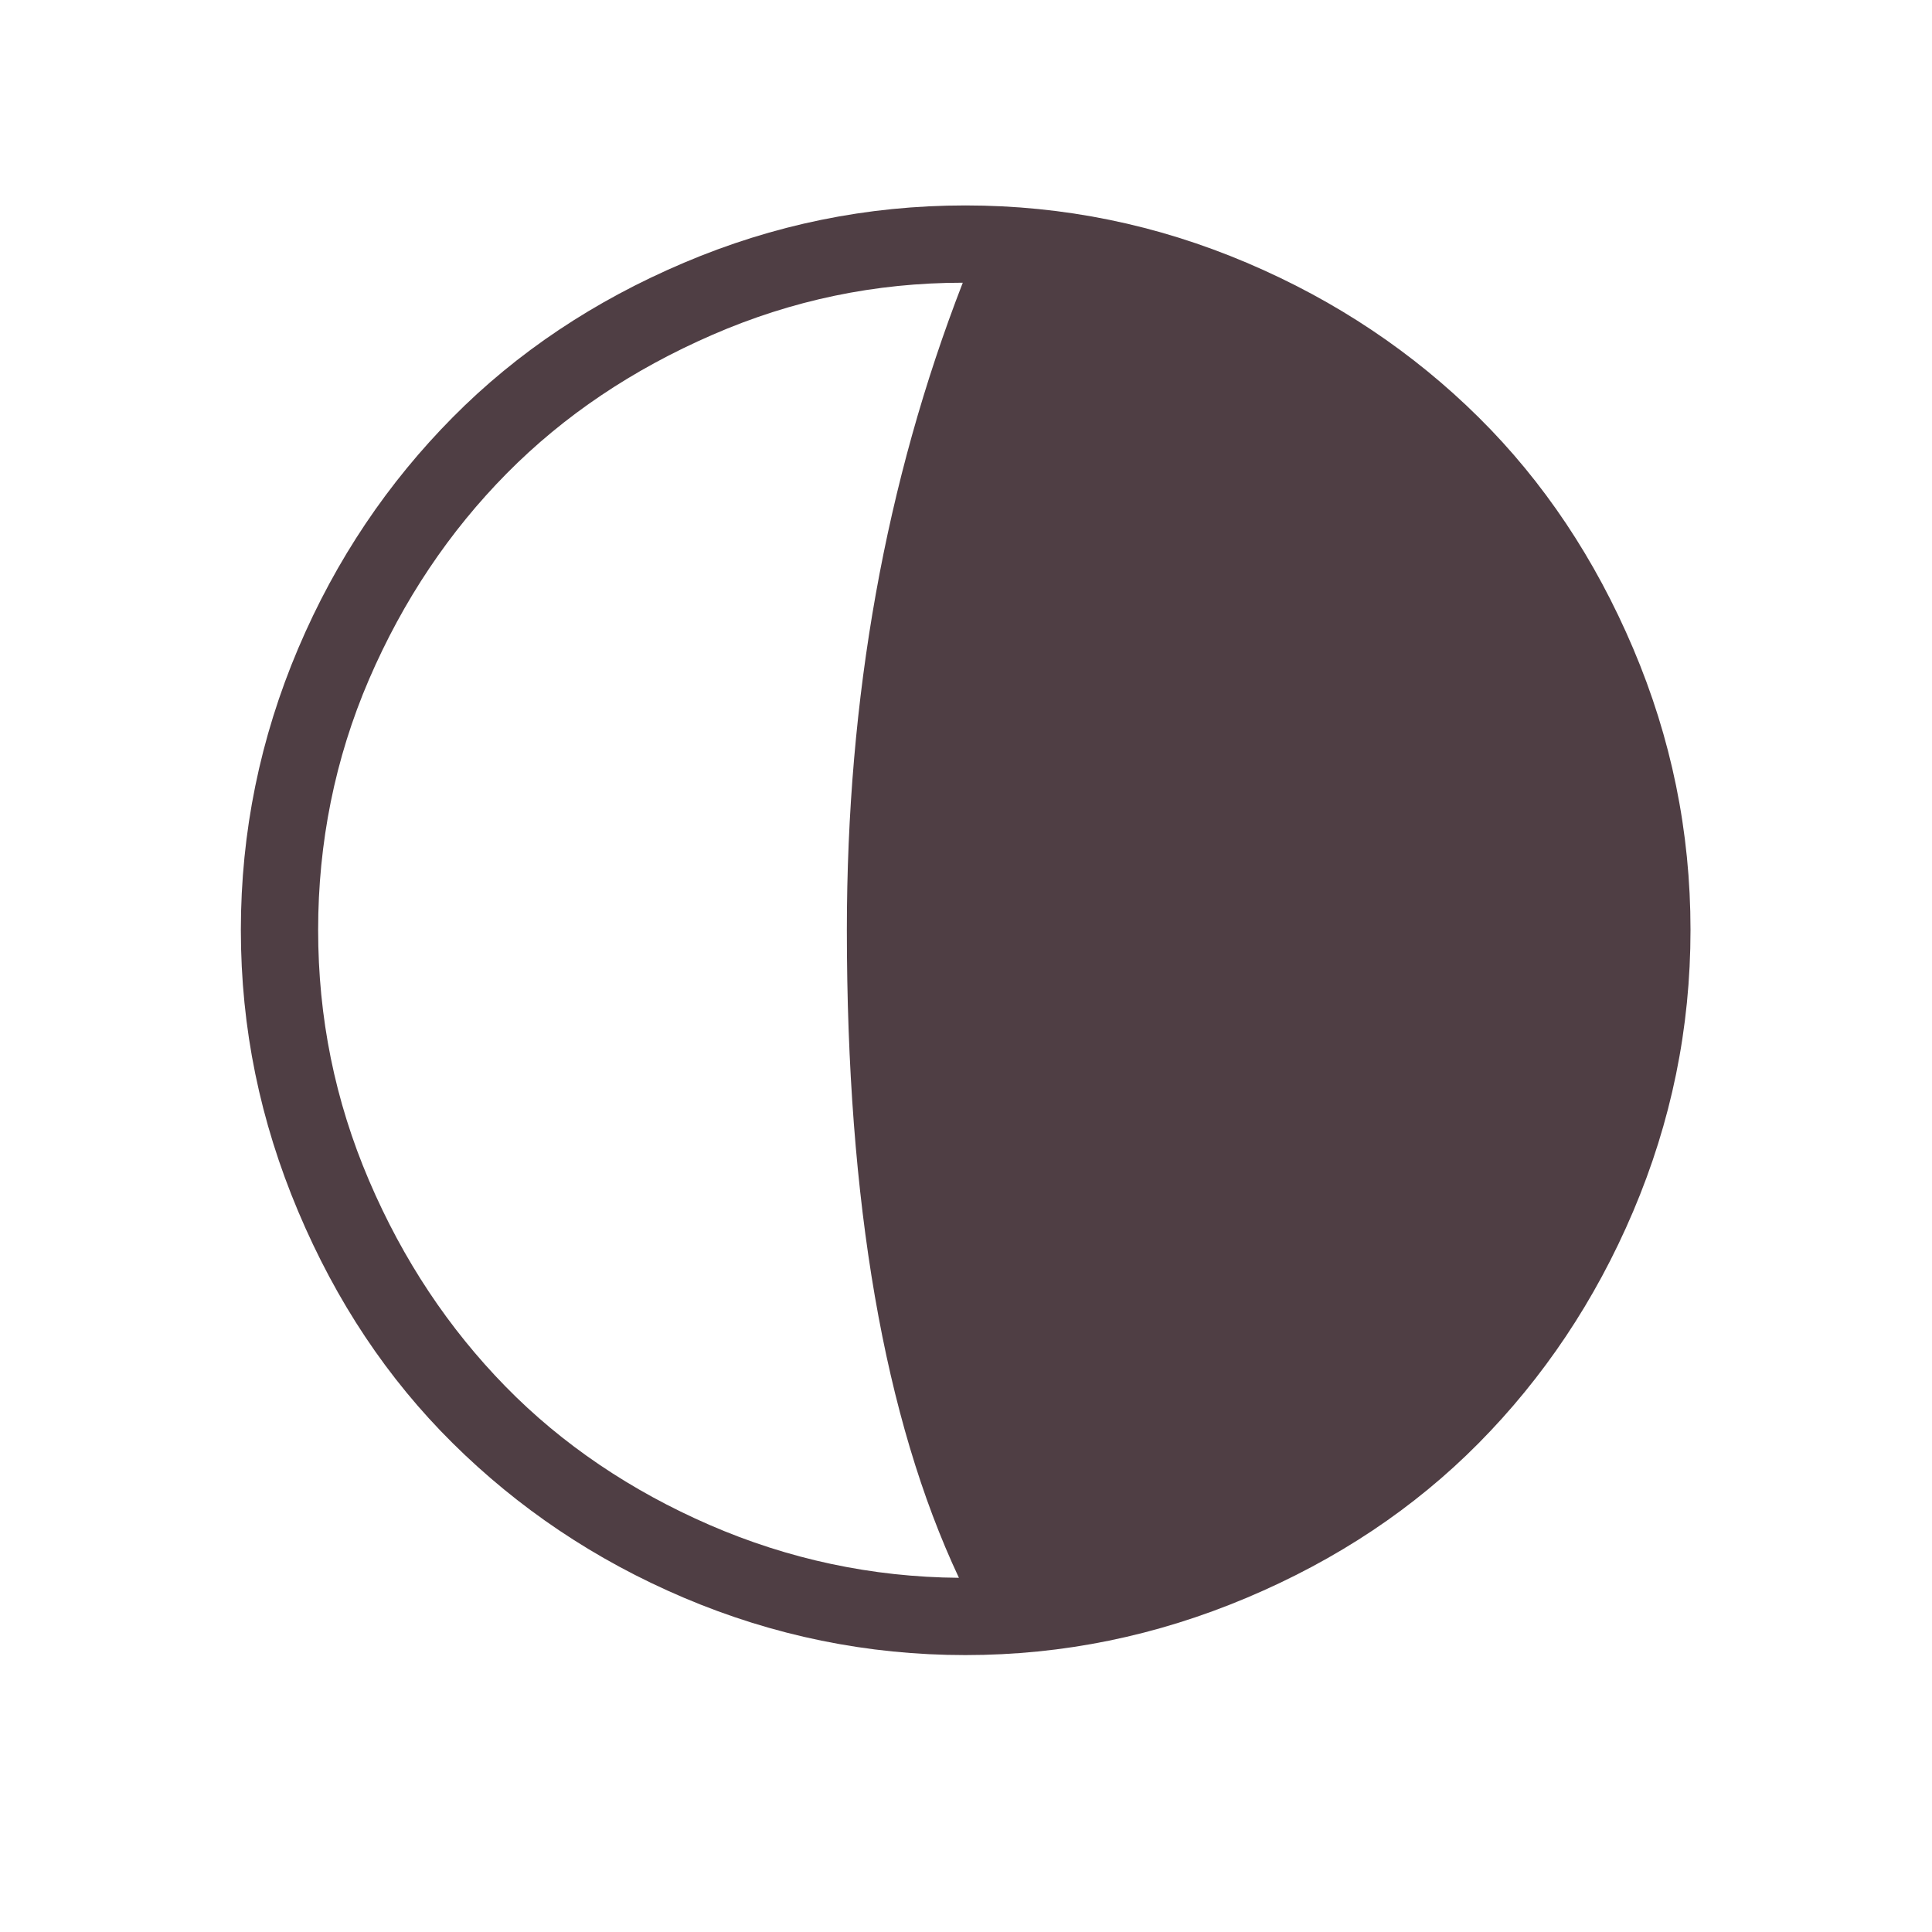
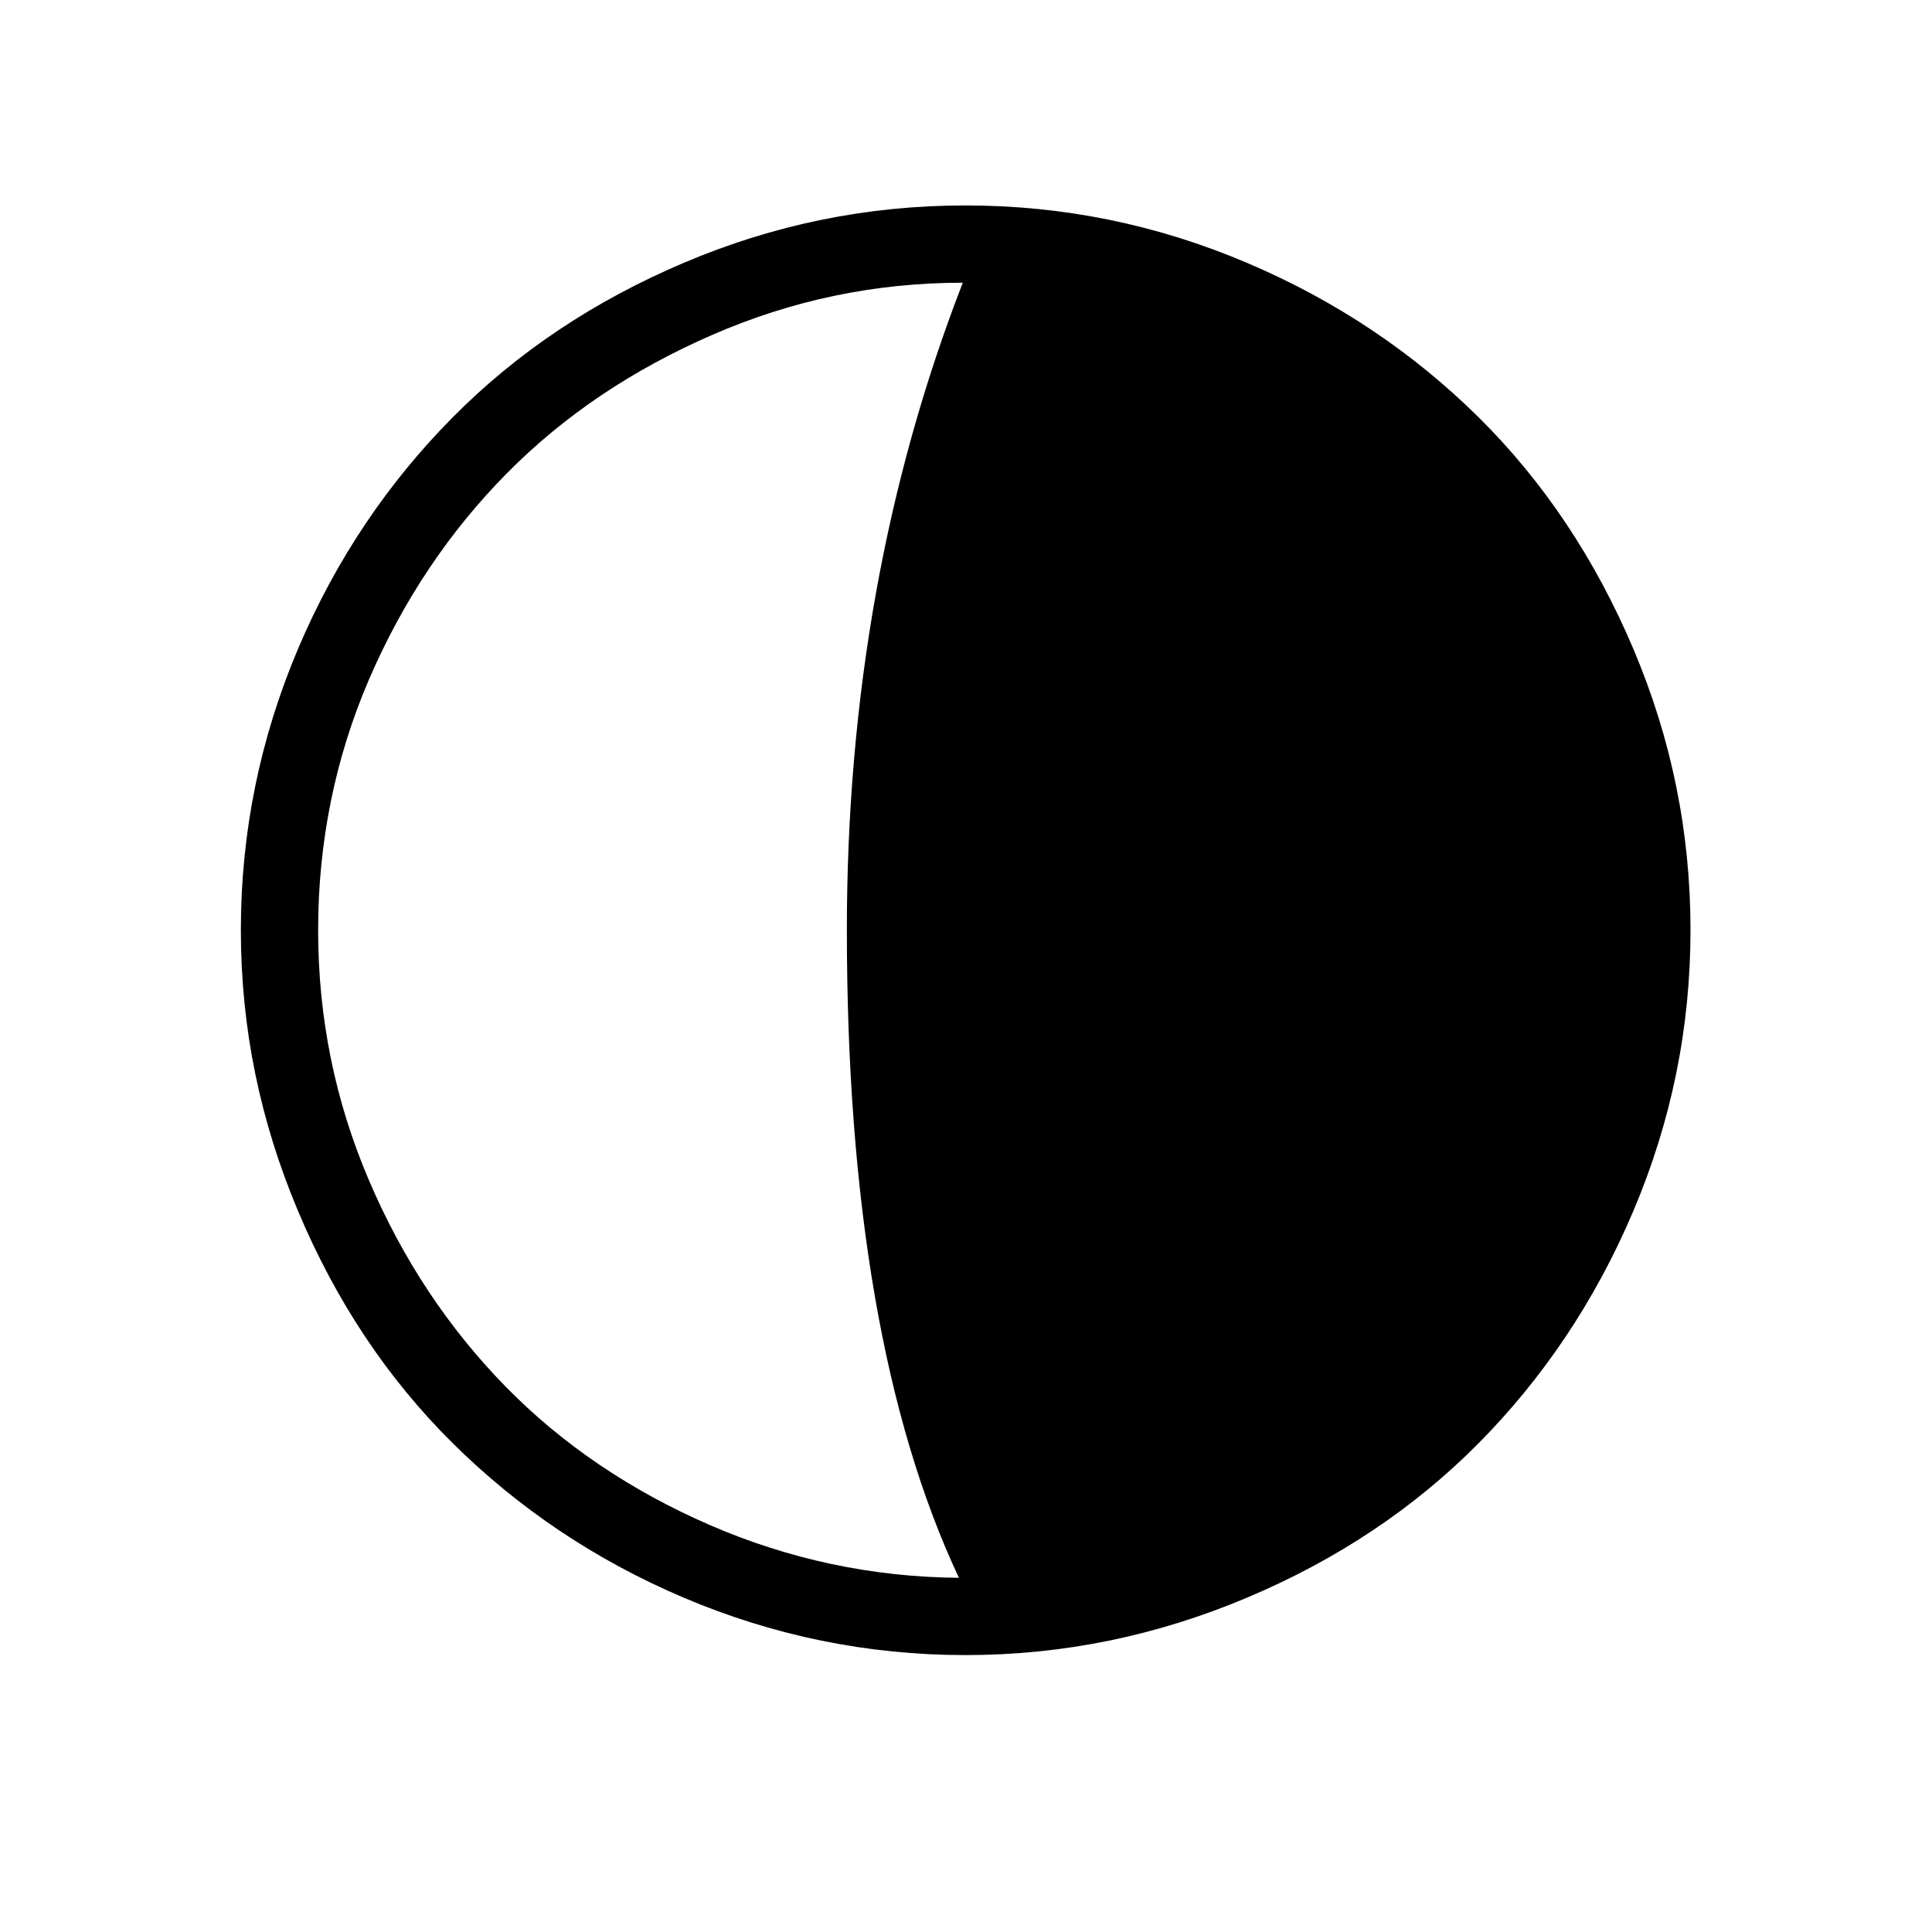
- <svg xmlns="http://www.w3.org/2000/svg" fill="#4F3E44" version="1.1" id="Layer_1" x="0px" y="0px" viewBox="0 0 30 30" style="enable-background:new 0 0 30 30;" xml:space="preserve">
+ <svg xmlns="http://www.w3.org/2000/svg" version="1.1" id="Layer_1" x="0px" y="0px" viewBox="0 0 30 30" style="enable-background:new 0 0 30 30;" xml:space="preserve">
  <path d="M3.74,14.44c0-1.52,0.3-2.98,0.89-4.37s1.4-2.58,2.4-3.59s2.2-1.81,3.59-2.4s2.84-0.89,4.37-0.89s2.98,0.3,4.37,0.89  s2.59,1.4,3.6,2.4s1.81,2.2,2.4,3.59s0.89,2.84,0.89,4.37s-0.3,2.98-0.89,4.37s-1.4,2.59-2.4,3.6s-2.2,1.81-3.6,2.4  s-2.85,0.89-4.37,0.89s-2.98-0.3-4.37-0.89s-2.58-1.4-3.59-2.4s-1.81-2.2-2.4-3.6S3.74,15.97,3.74,14.44z M4.94,14.44  c0,1.36,0.26,2.65,0.79,3.89s1.24,2.3,2.12,3.2s1.95,1.62,3.17,2.15s2.52,0.81,3.87,0.82c-1.16-2.47-1.74-5.83-1.74-10.06  c0-3.61,0.6-6.96,1.8-10.05c-1.36,0-2.65,0.27-3.89,0.81s-2.3,1.25-3.19,2.15s-1.61,1.97-2.14,3.2S4.94,13.09,4.94,14.44z" />
</svg>
